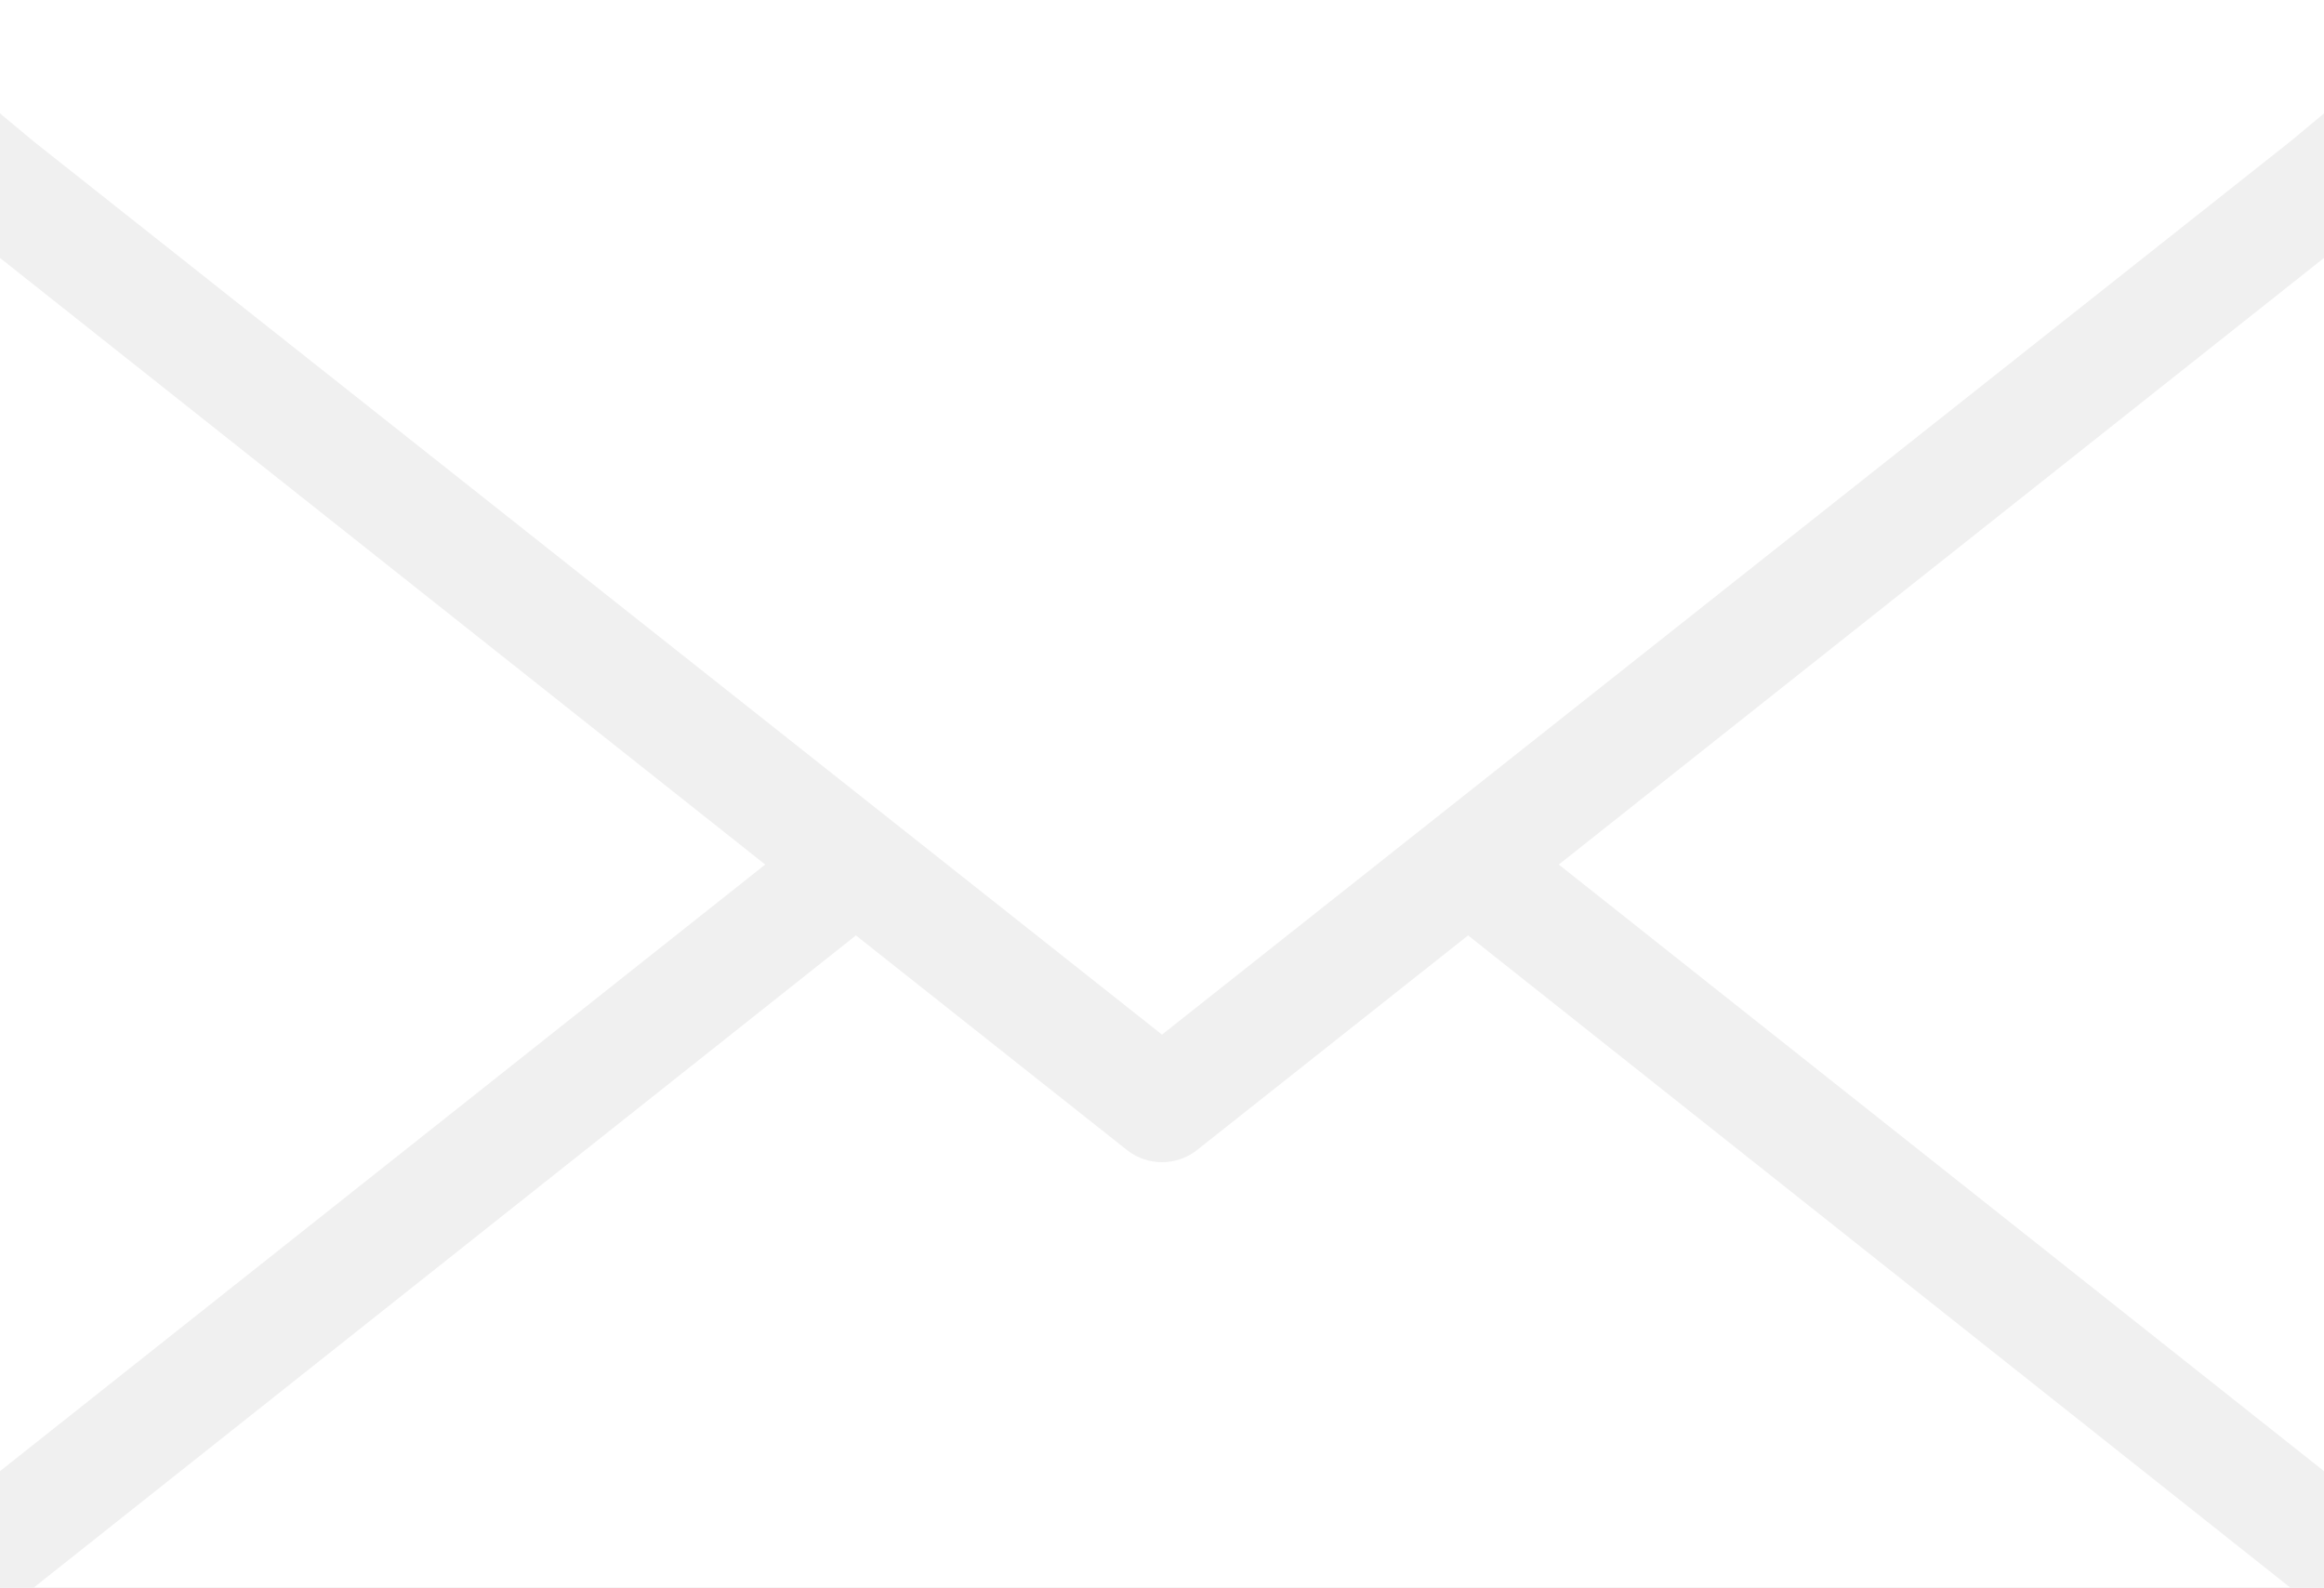
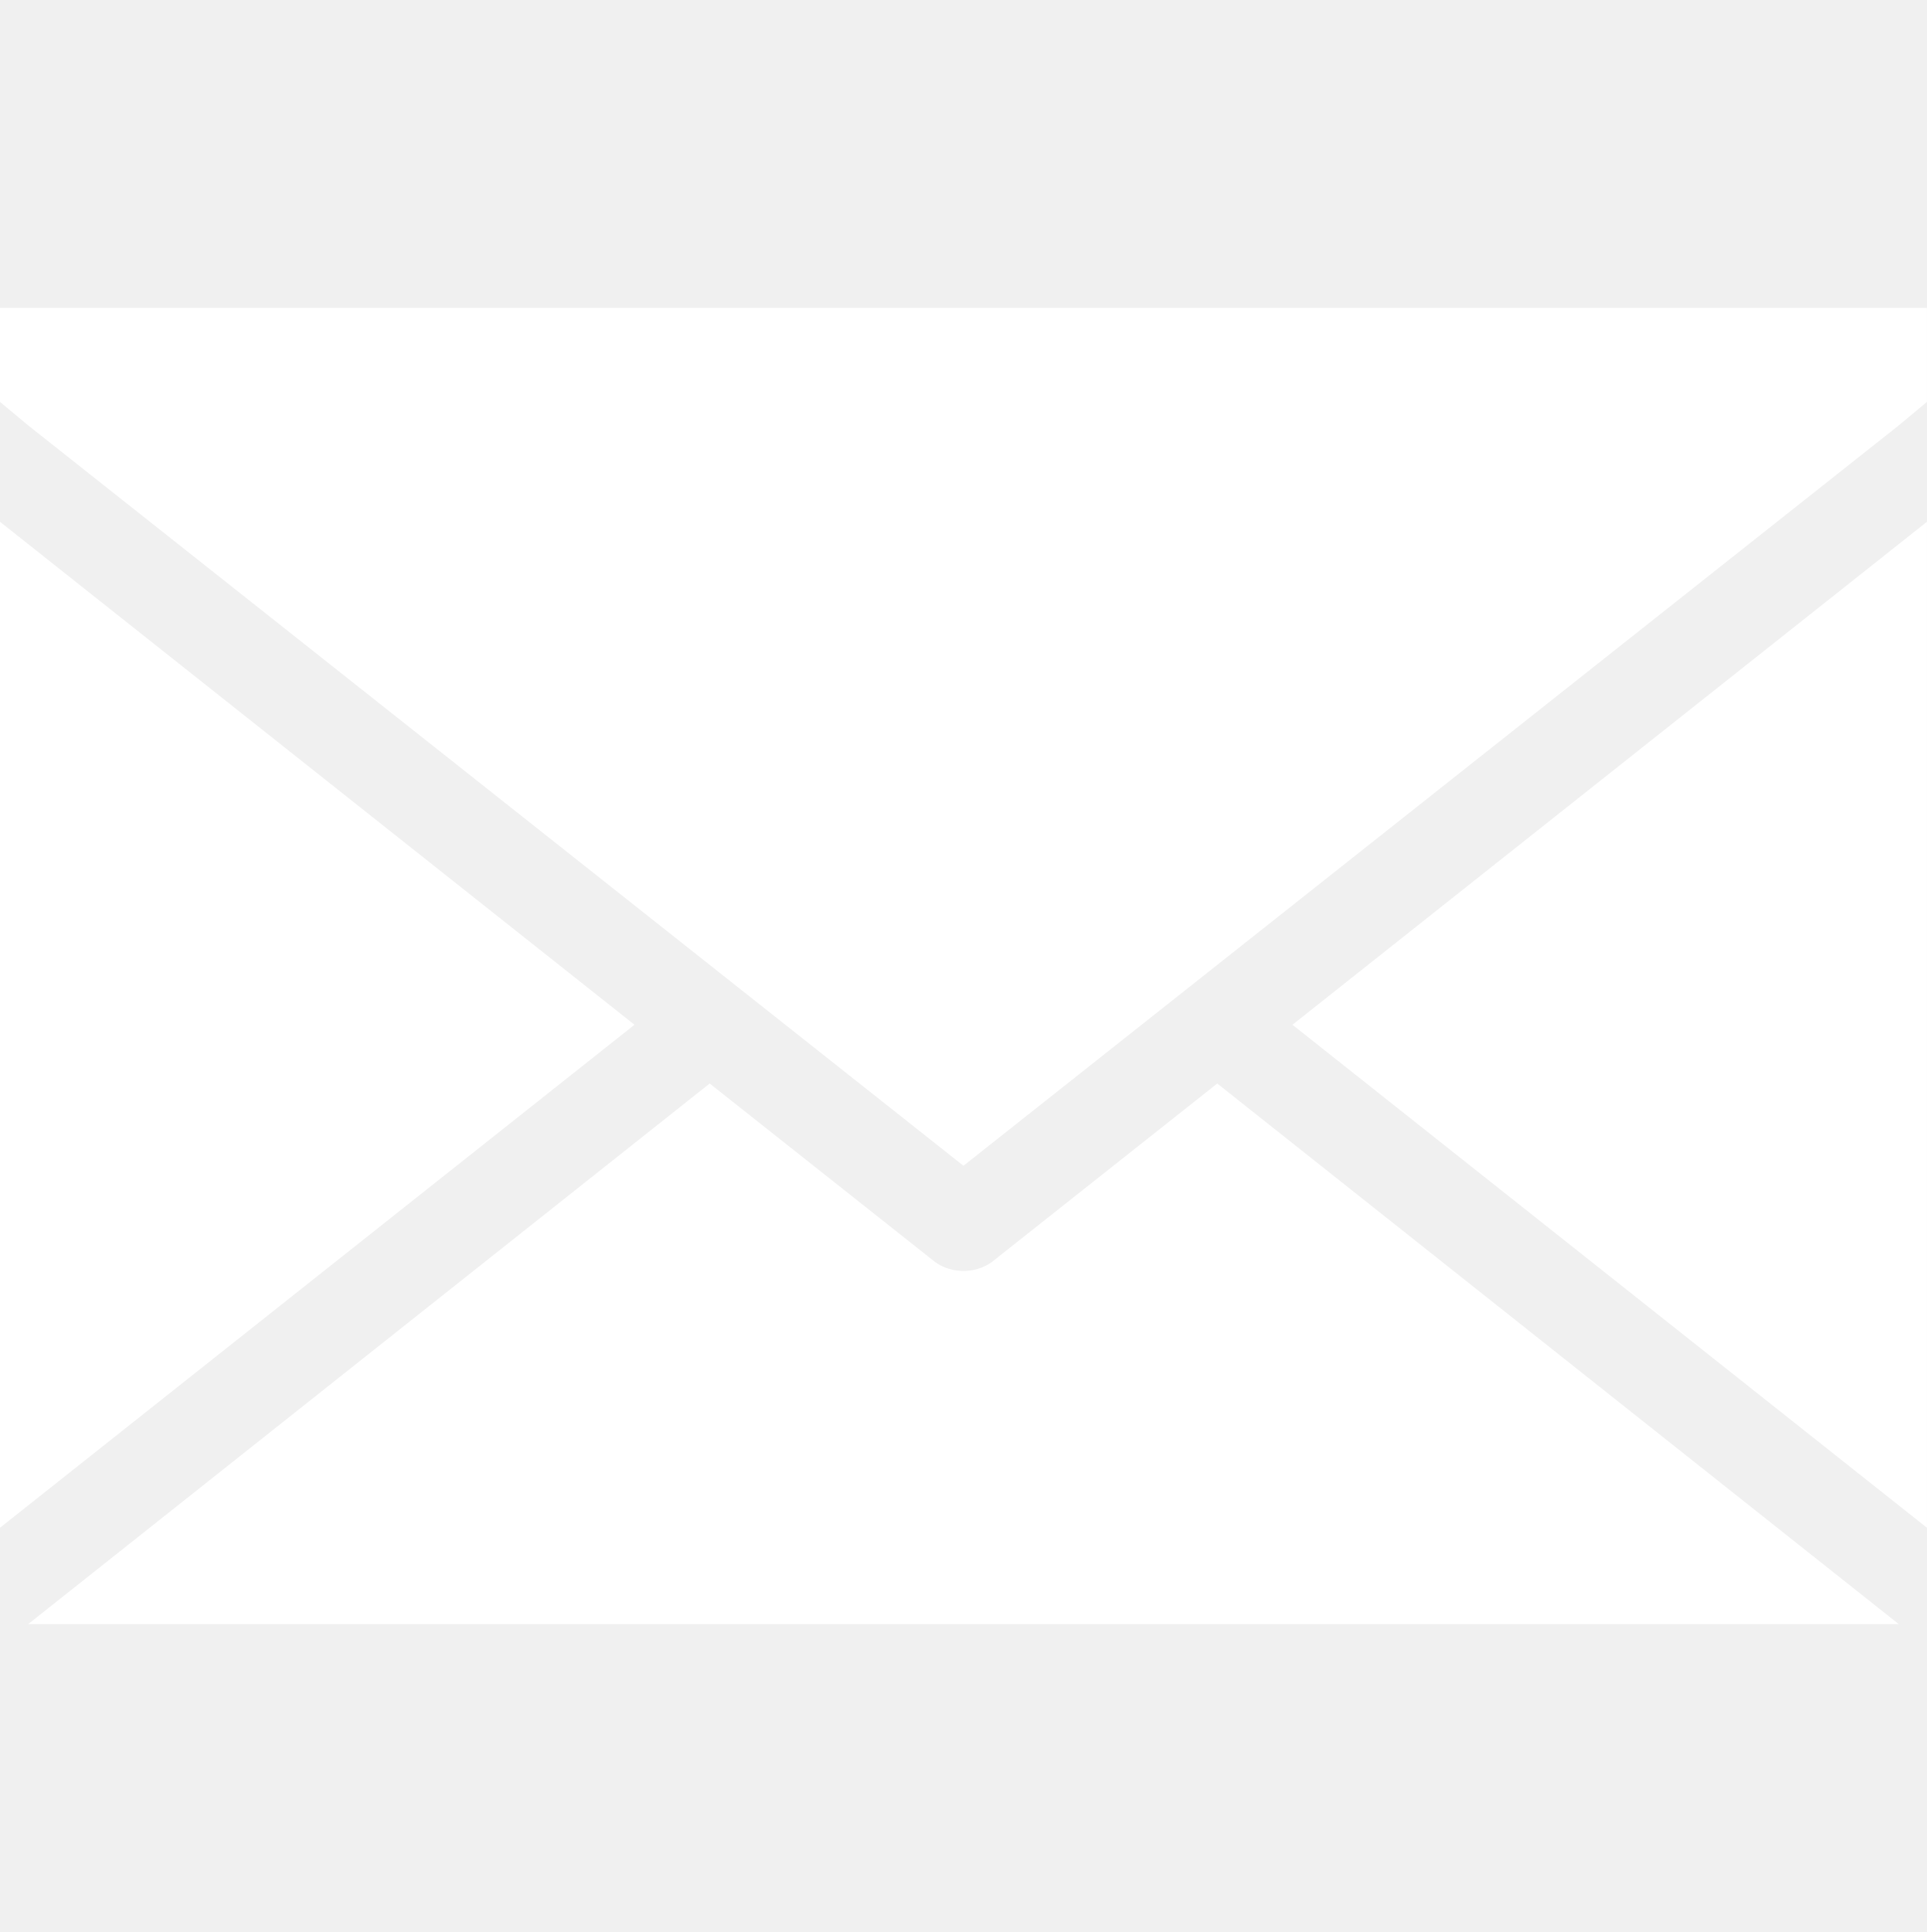
- <svg xmlns="http://www.w3.org/2000/svg" id="Layer_1" data-name="Layer 1" viewBox="0 0 82 56">
-   <defs>
-     <style>.cls-1{fill:#fff;}</style>
-   </defs>
-   <path class="cls-1" d="M28.52,31.75l-27,21.4V10.35Zm55,21.4V10.35l-27,21.4Zm-39.8-11.3a2,2,0,0,1-2.4,0l-9.6-7.6-29,23h79.6l-29-23ZM1.52,1.25v4l1.2,1,39.8,31.5,39.8-31.5,1.2-1v-4Z" transform="translate(-1.52 -1.25)" />
+ <svg xmlns="http://www.w3.org/2000/svg" version="1.1" id="Layer_1" x="0px" y="0px" viewBox="0 0 82 82.2" style="enable-background:new 0 0 82 82.2;" xml:space="preserve">
+   <style type="text/css">
+ 	.st0{fill:#FFFFFF;}
+ </style>
+   <path class="st0" d="M27,43.6L0,65V22.2L27,43.6z M82,65V22.2L55,43.6L82,65z M42.2,53.7c-0.7,0.5-1.7,0.5-2.4,0l-9.6-7.6l-29,23  h79.6l-29-23L42.2,53.7z M0,13.1v4l1.2,1L41,49.6l39.8-31.5l1.2-1v-4H0z" />
</svg>
